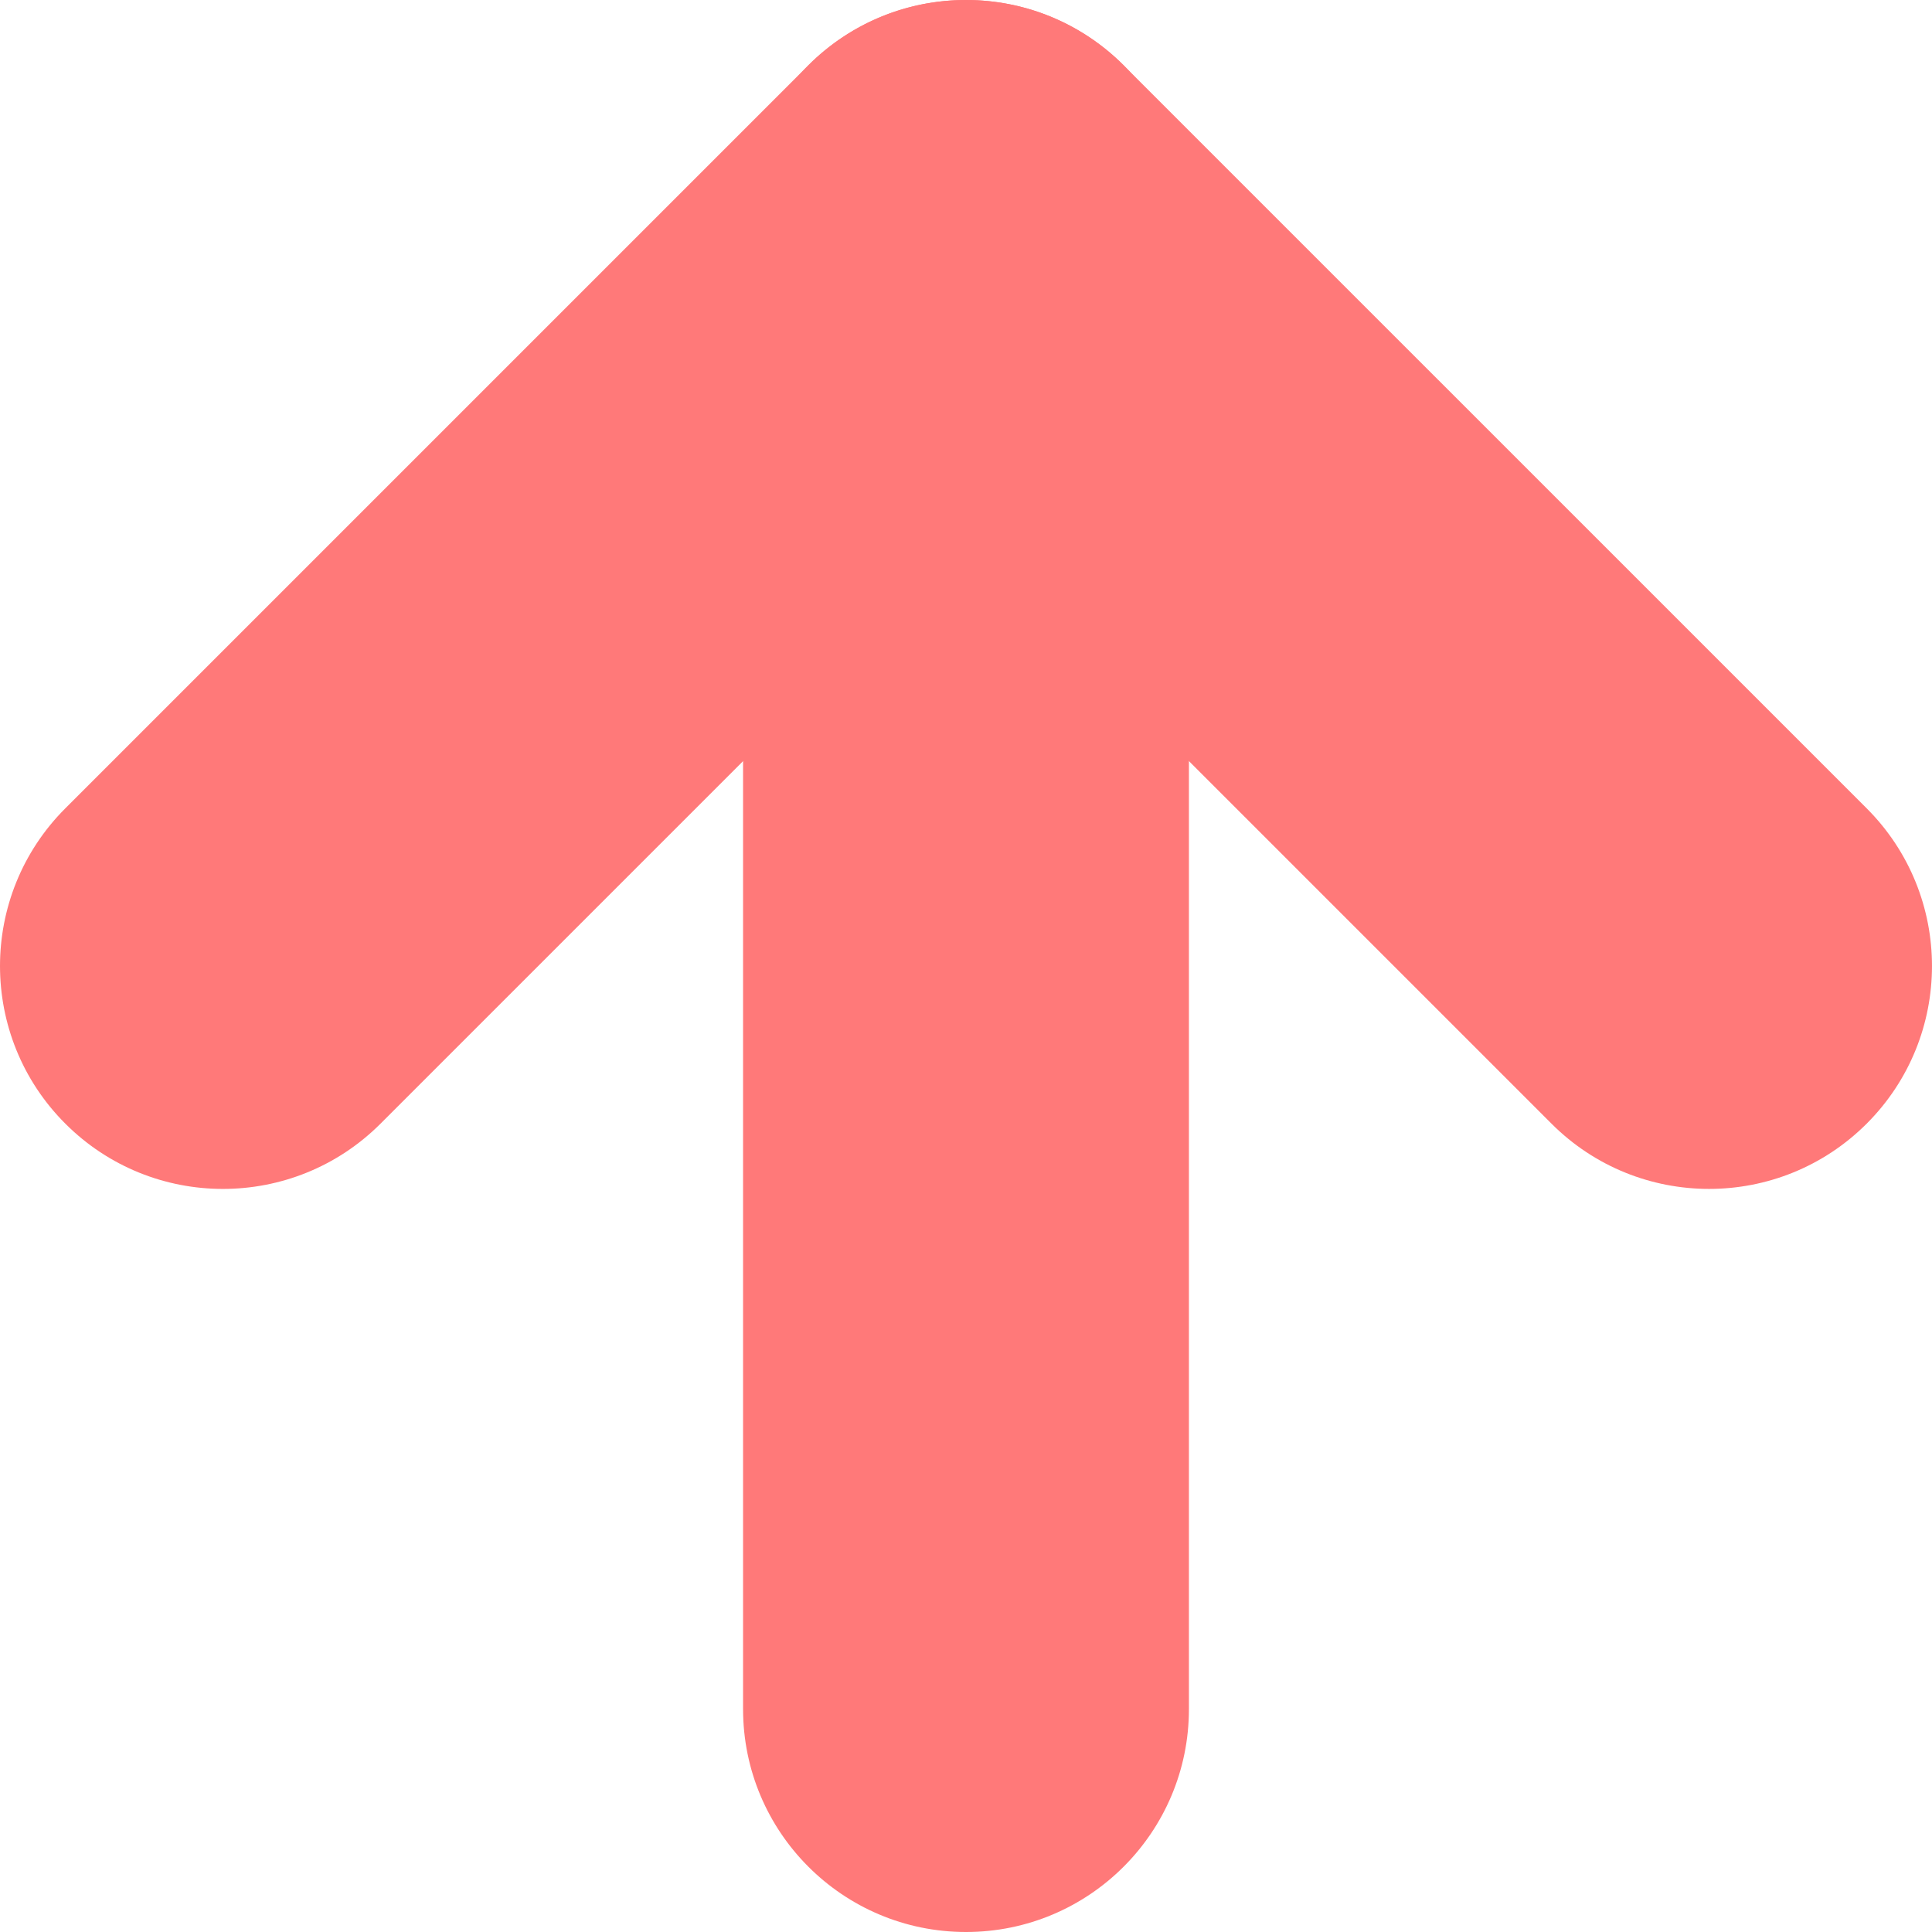
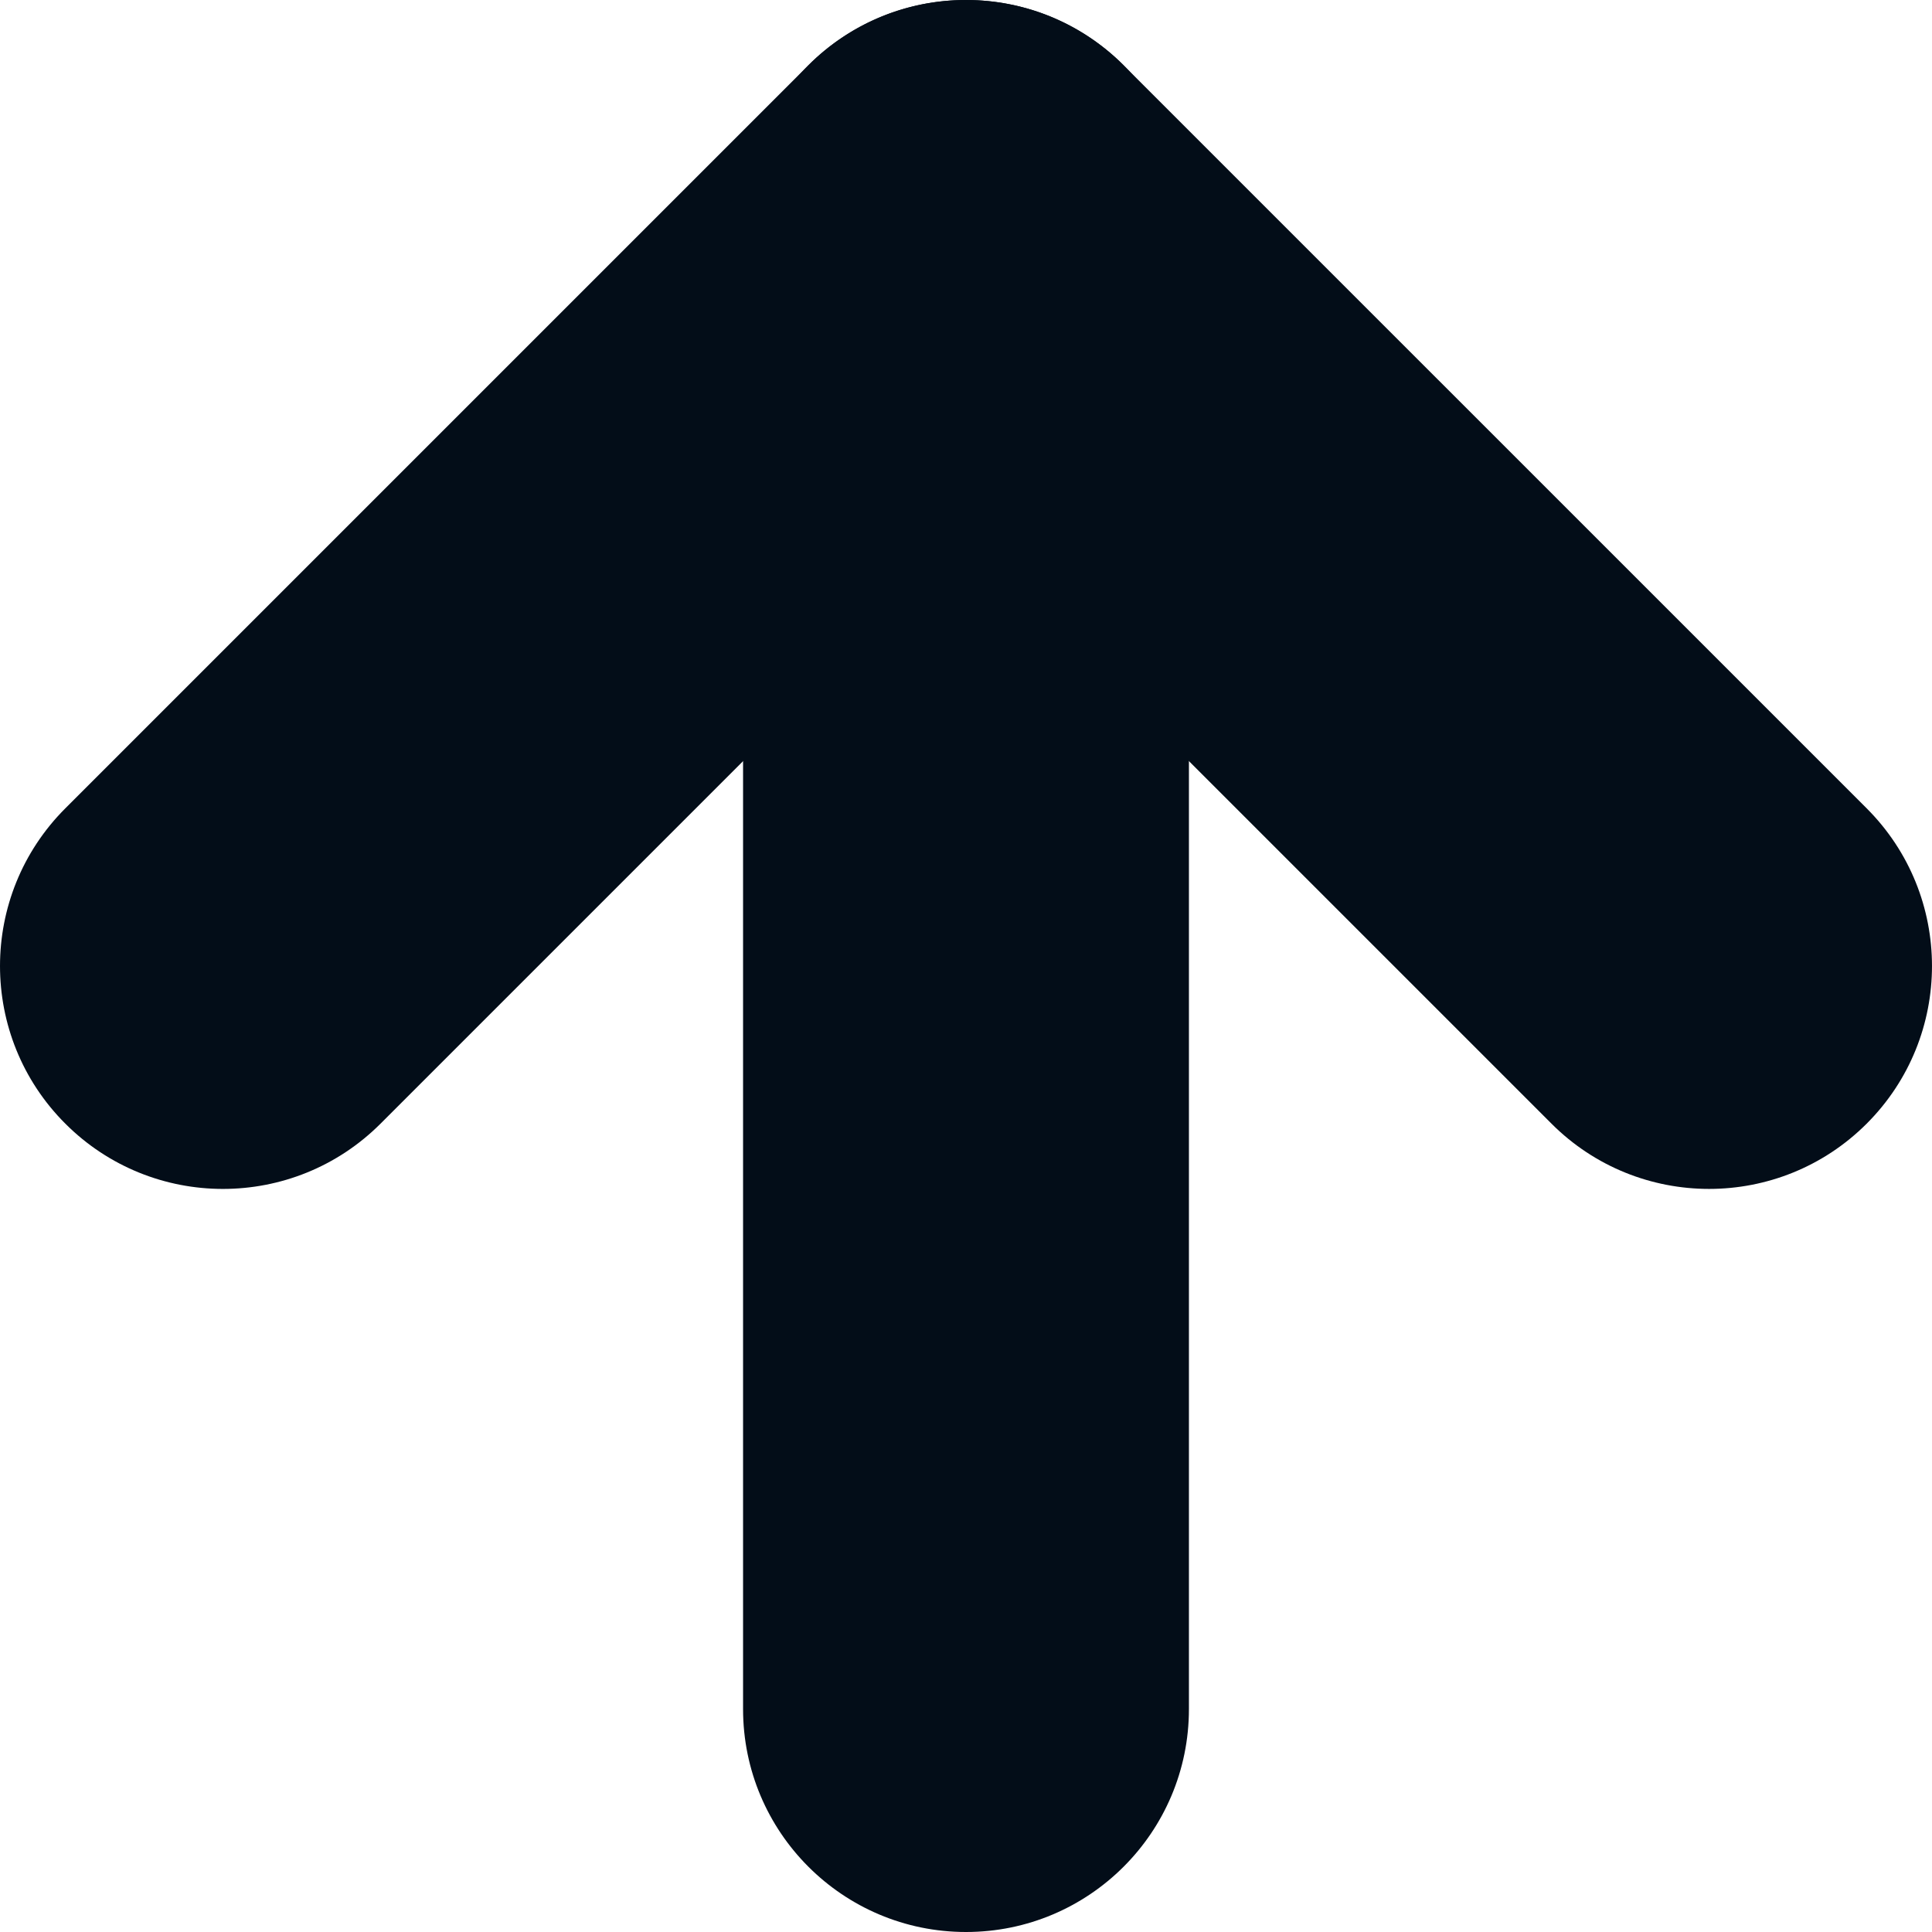
<svg xmlns="http://www.w3.org/2000/svg" version="1.1" id="Layer_1" x="0px" y="0px" viewBox="0 0 512 512" style="enable-background:new 0 0 512 512;" xml:space="preserve">
  <g>
-     <path style="fill:#ff7979;" d="M256.001,512c-32.627,0-59.08-26.453-59.08-59.08V59.077C196.921,26.45,223.374,0,256.001,0   s59.077,26.45,59.077,59.077V452.92C315.078,485.548,288.628,512,256.001,512z" />
-     <path style="fill:#ff7979;" d="M452.924,315.075c-15.119,0-30.241-5.765-41.769-17.301L256.004,142.628L100.852,297.774   c-23.068,23.073-60.477,23.073-83.546,0c-23.073-23.073-23.073-60.477,0-83.551l196.92-196.918   c23.068-23.073,60.477-23.073,83.543,0l196.925,196.92c23.071,23.073,23.071,60.477,0,83.551   C483.157,309.309,468.038,315.075,452.924,315.075z" />
+     <path style="fill:#030d18;" d="M256.001,512c-32.627,0-59.08-26.453-59.08-59.08V59.077C196.921,26.45,223.374,0,256.001,0   s59.077,26.45,59.077,59.077V452.92C315.078,485.548,288.628,512,256.001,512z" />
+     <path style="fill:#030d18;" d="M452.924,315.075c-15.119,0-30.241-5.765-41.769-17.301L256.004,142.628L100.852,297.774   c-23.068,23.073-60.477,23.073-83.546,0c-23.073-23.073-23.073-60.477,0-83.551l196.92-196.918   c23.068-23.073,60.477-23.073,83.543,0l196.925,196.92c23.071,23.073,23.071,60.477,0,83.551   C483.157,309.309,468.038,315.075,452.924,315.075z" />
  </g>
  <g>
</g>
  <g>
</g>
  <g>
</g>
  <g>
</g>
  <g>
</g>
  <g>
</g>
  <g>
</g>
  <g>
</g>
  <g>
</g>
  <g>
</g>
  <g>
</g>
  <g>
</g>
  <g>
</g>
  <g>
</g>
  <g>
</g>
</svg>
